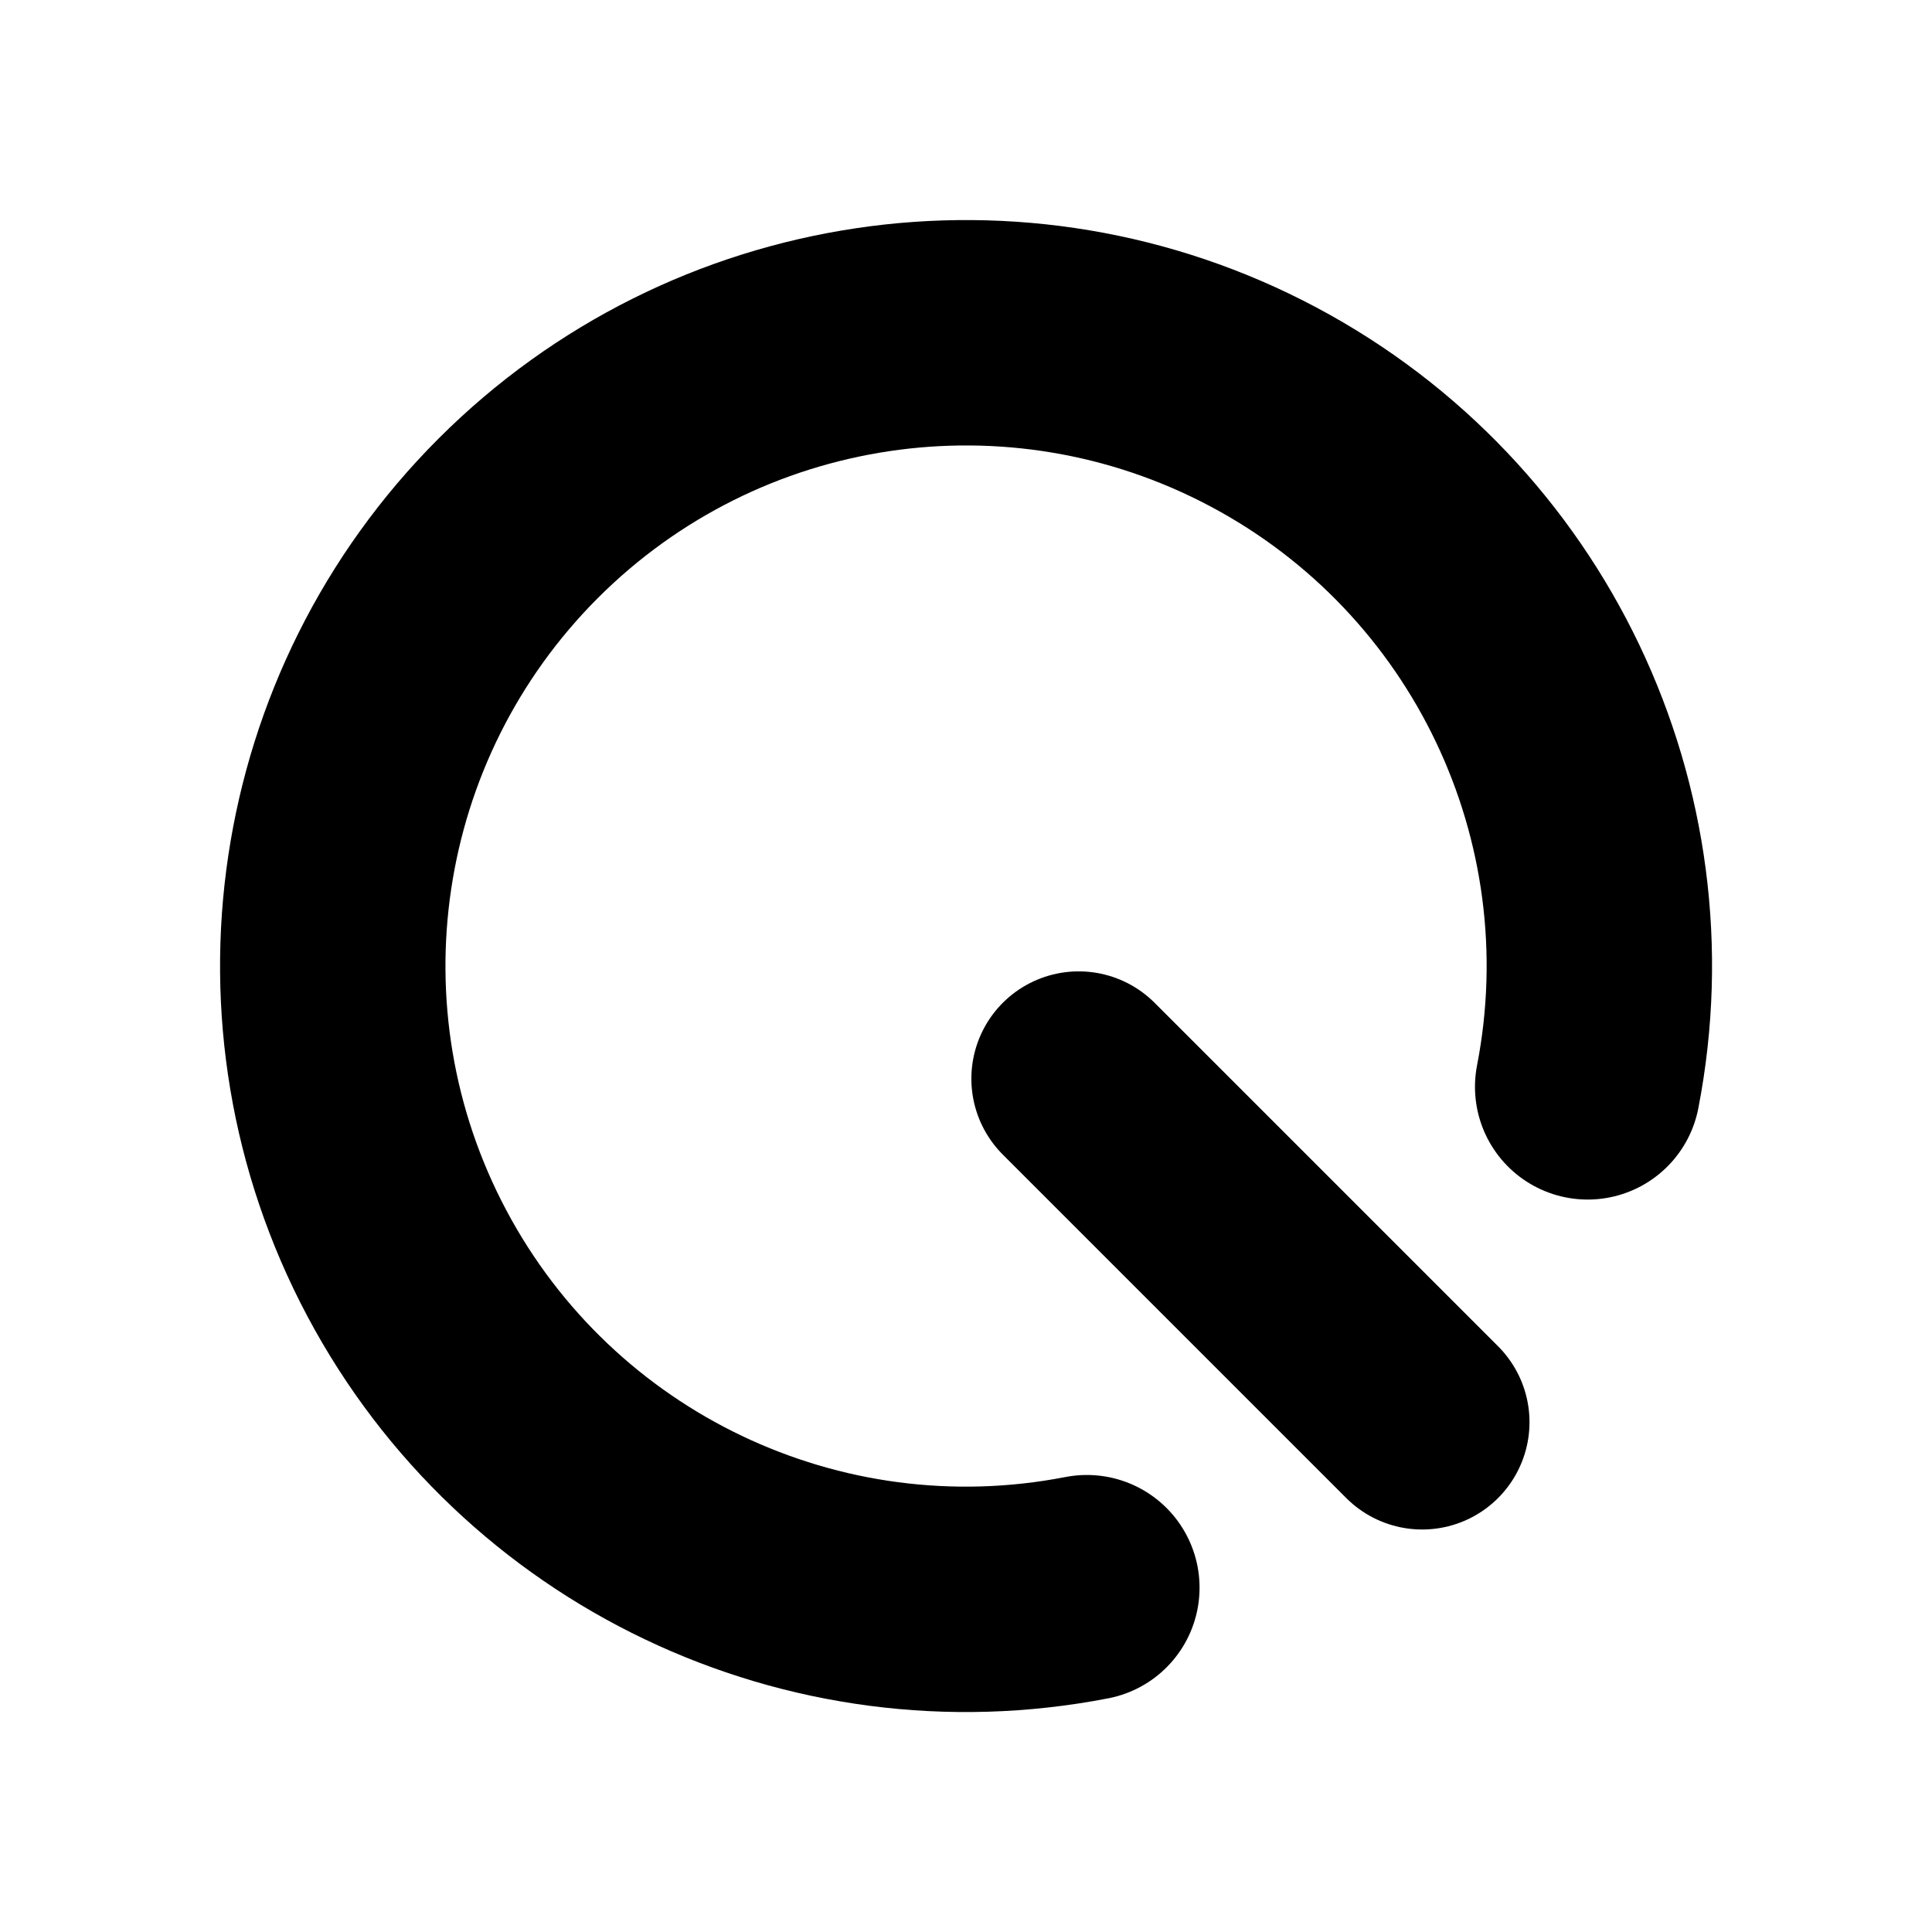
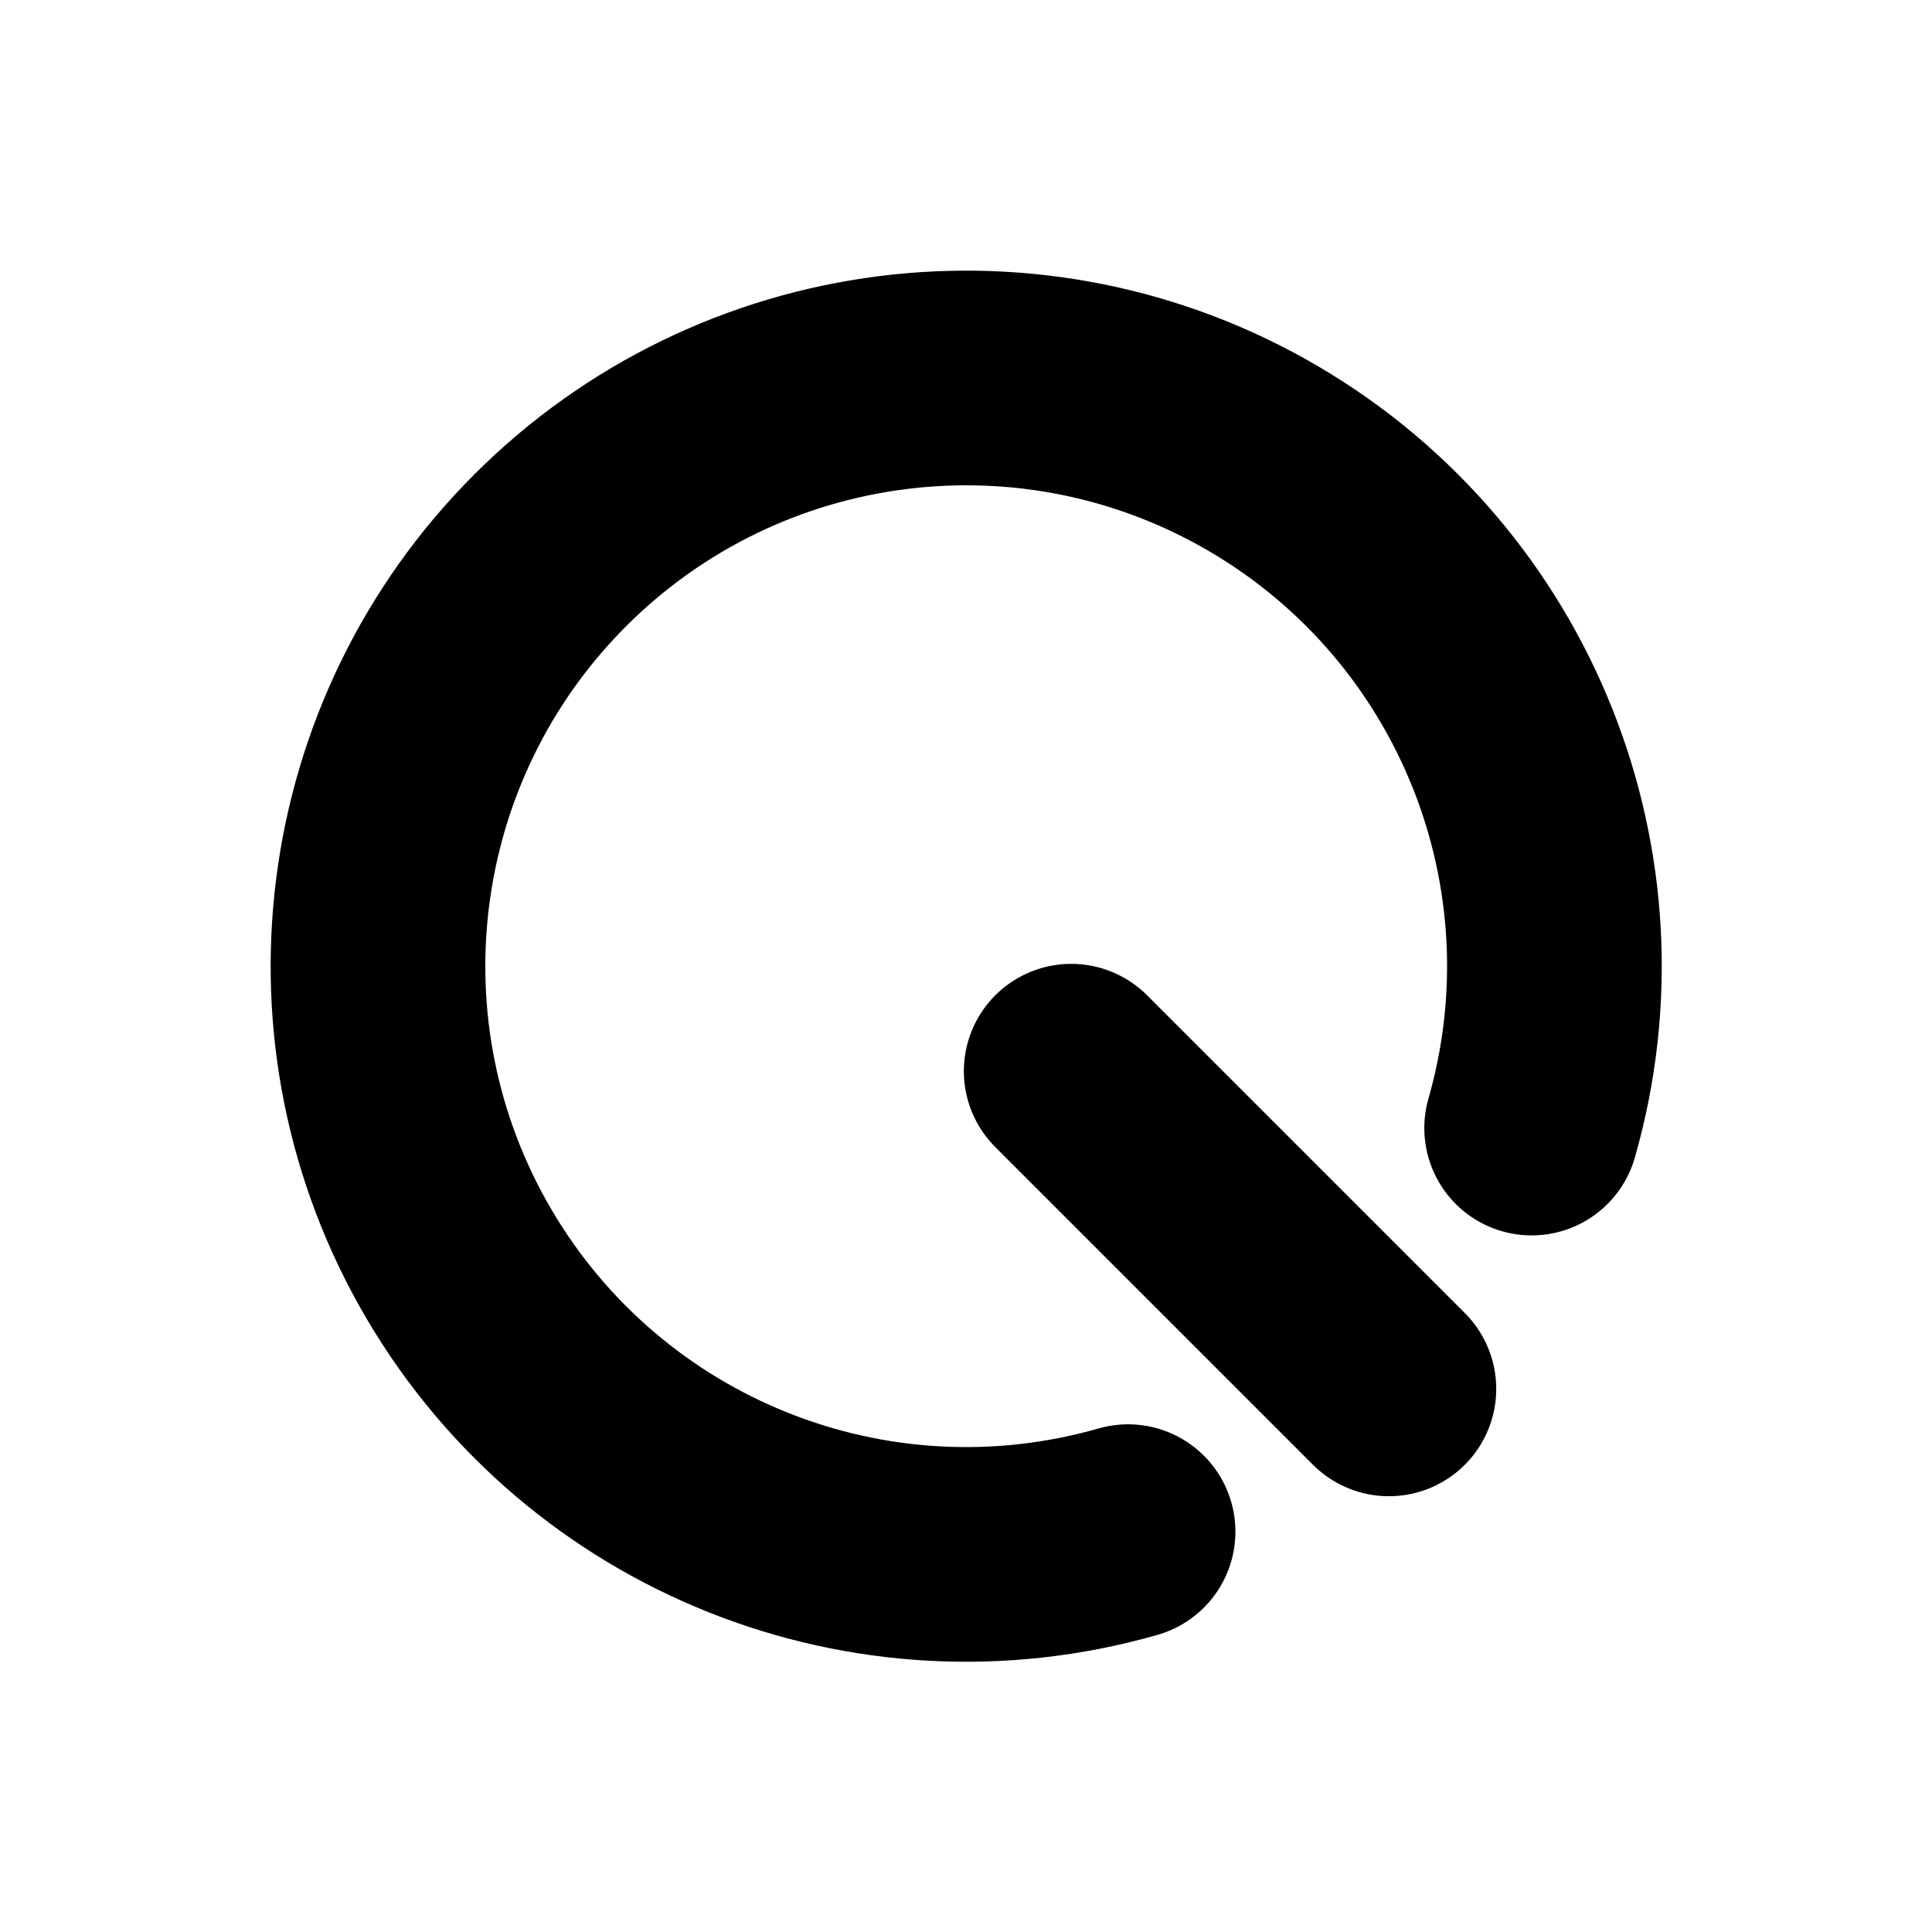
<svg xmlns="http://www.w3.org/2000/svg" viewBox="0 0 18 18">
-   <path d="M10.126 14.792a5.9 5.9 0 1 1 4.666-4.666" fill="none" stroke="#000" stroke-width="2.1" stroke-linecap="round" />
-   <path d="m10.05 10.05 3.2 3.2" fill="none" stroke="#000" stroke-width="2" stroke-linecap="round" />
+   <path d="M10.51 14.27A5.48 5.48 0 1 1 14.27 10.51" fill="none" stroke="#000" stroke-width="2" stroke-linecap="round" />
+   <path d="M9.98 9.98 12.94 12.94" fill="none" stroke="#000" stroke-width="2" stroke-linecap="round" />
</svg>
